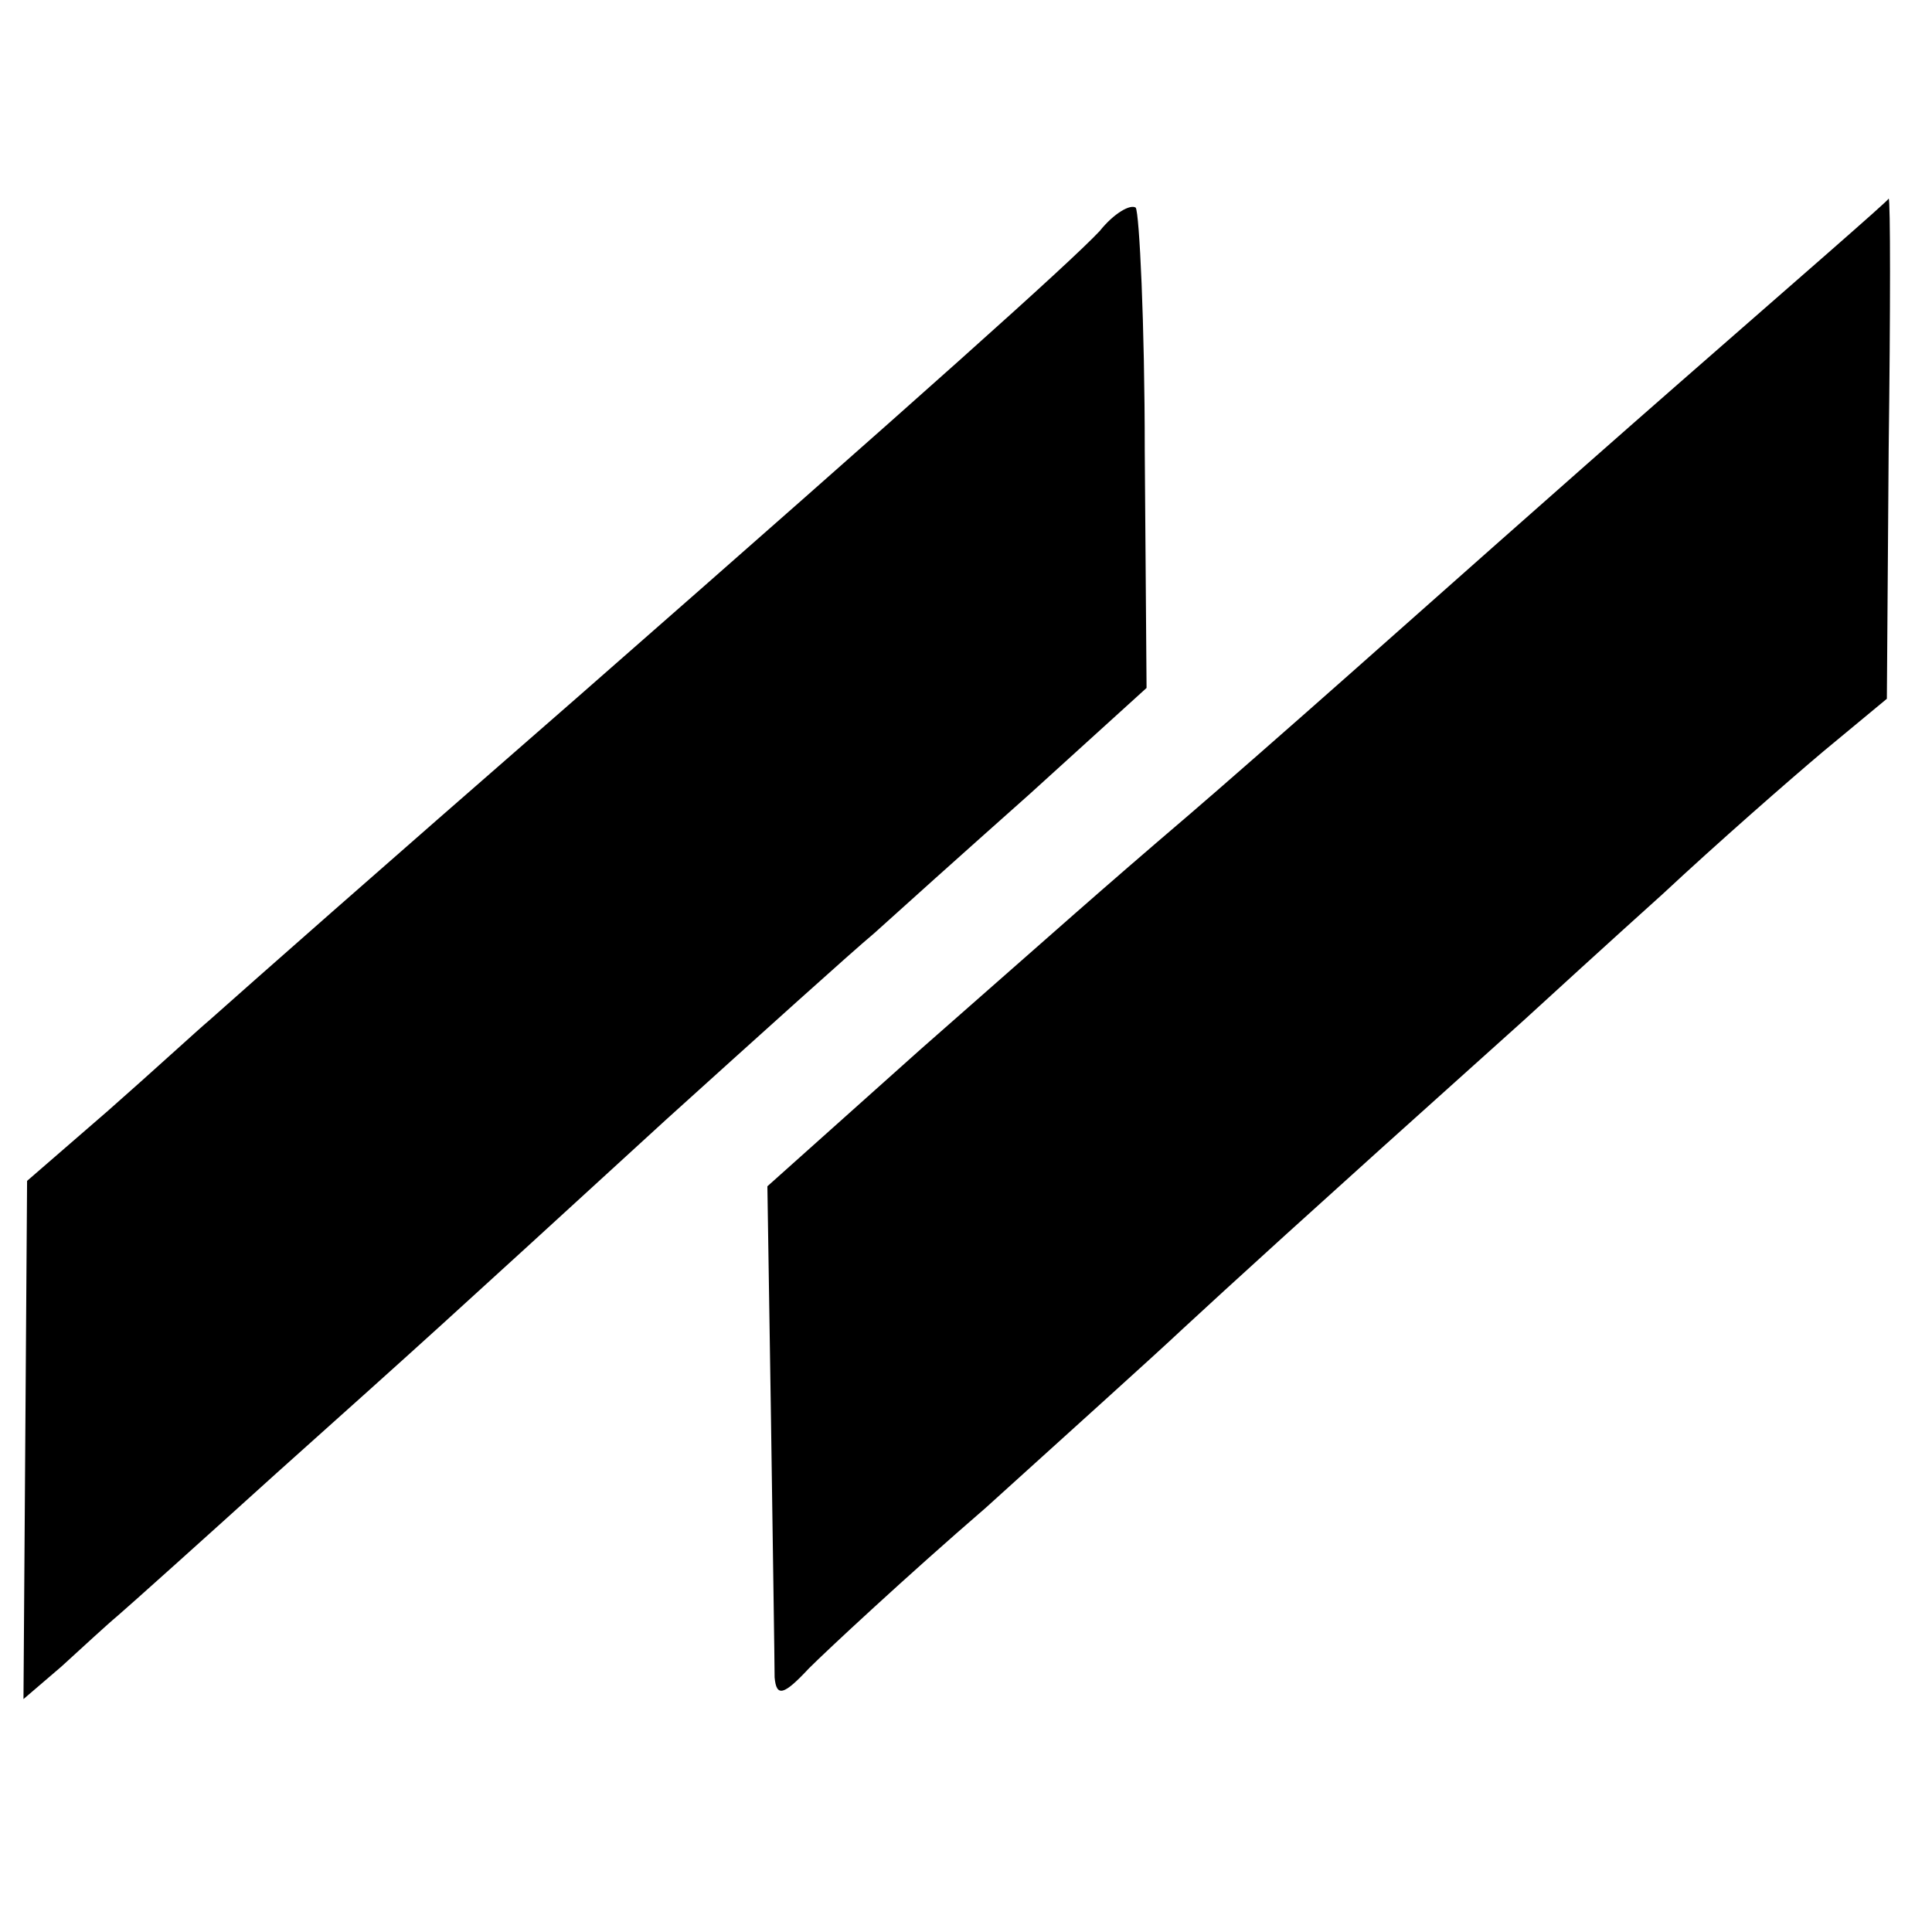
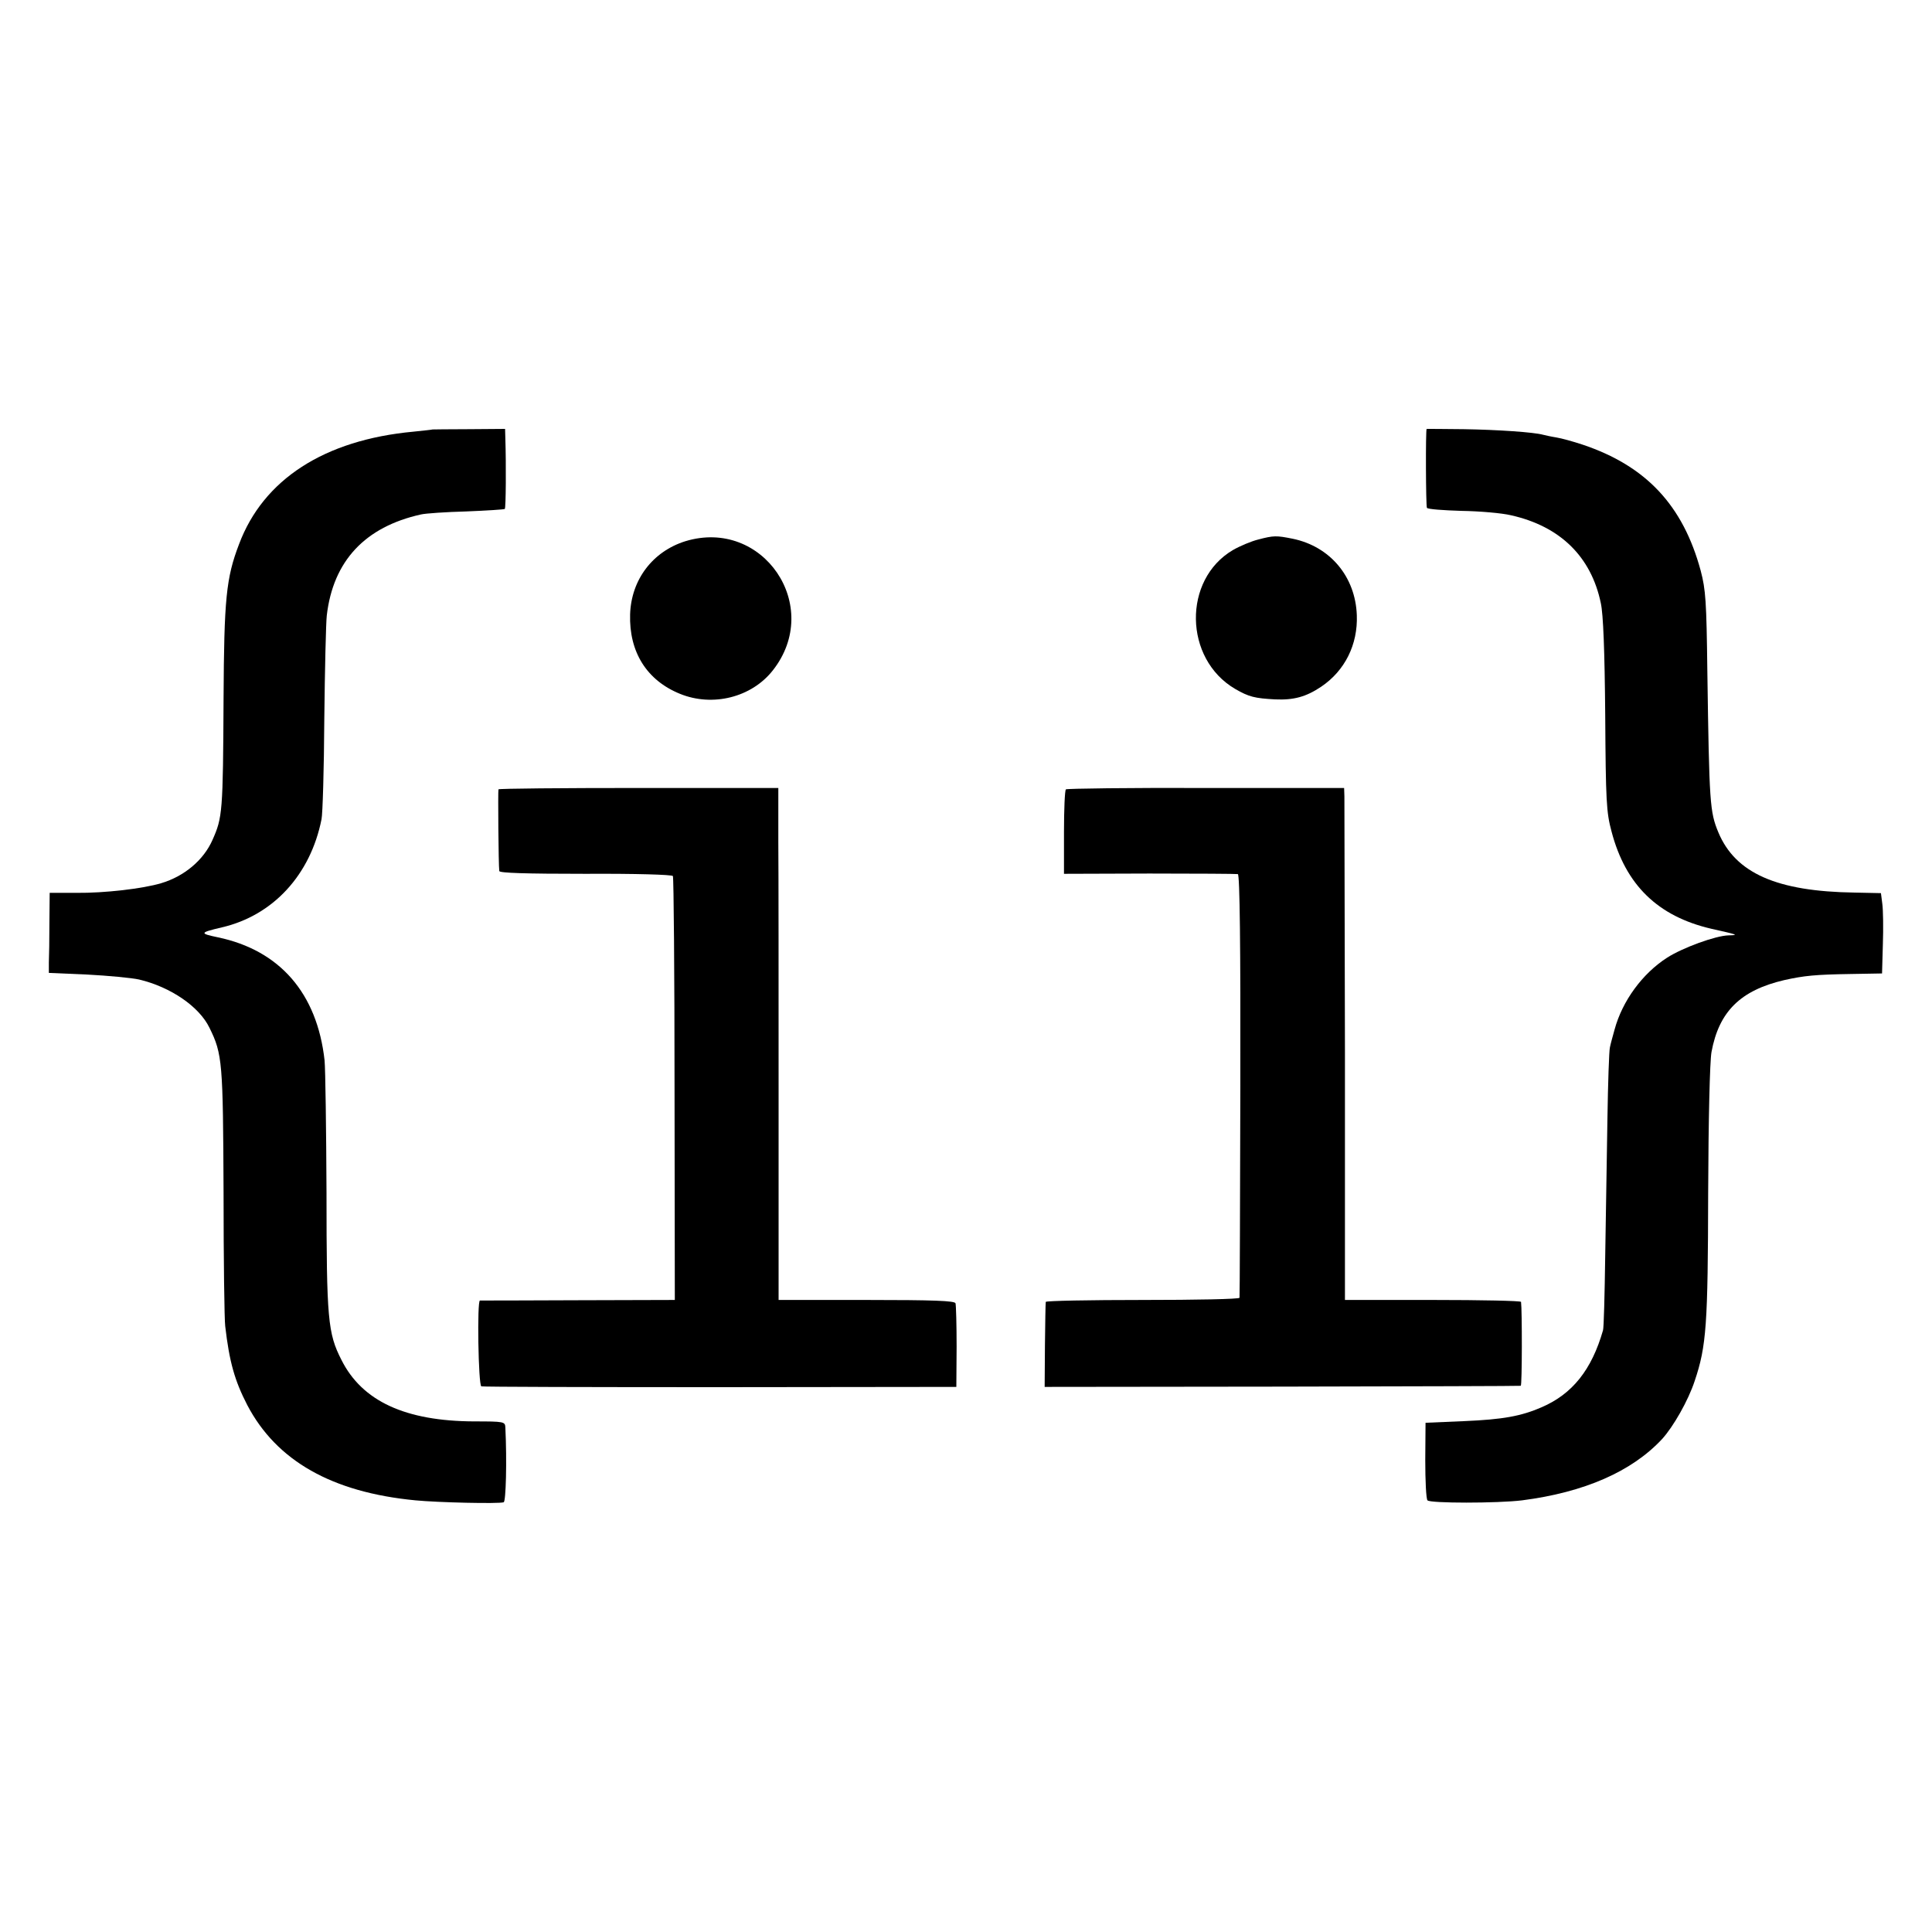
- <svg xmlns="http://www.w3.org/2000/svg" version="1.0" width="107pt" height="107pt" viewBox="0 0 107 107" preserveAspectRatio="xMidYMid meet">
-   <g transform="translate(0,107) scale(0.1,-0.1)" fill="#000000" stroke="none">
-     <path d="M609 942 c-17 -18 -95 -88 -289 -258 -117 -102 -177 -155 -204 -179 -6 -5 -31 -28 -56 -50 l-45 -39 -1 -144 -1 -143 21 18 c11 10 25 23 31 28 7 6 46 41 88 79 86 77 86 77 216 196 52 47 103 93 115 103 11 10 50 45 86 77 l65 59 -1 131 c0 71 -3 132 -5 135 -3 2 -12 -3 -20 -13z" />
-     <path d="M929 857 c-64 -56 -145 -128 -180 -159 -35 -31 -75 -66 -89 -78 -55 -47 -68 -59 -150 -131 l-85 -76 2 -129 c1 -71 2 -135 2 -143 1 -11 5 -10 19 5 10 10 54 51 98 89 43 39 92 83 109 99 26 24 63 58 189 171 12 11 47 43 77 70 30 28 70 63 89 79 l35 29 1 138 c1 77 1 139 0 139 0 -1 -53 -47 -117 -103z" />
+ <svg xmlns="http://www.w3.org/2000/svg" version="1.0" width="700pt" height="700pt" viewBox="0 0 700 700" preserveAspectRatio="xMidYMid meet">
+   <g transform="translate(0,700) scale(0.1,-0.1)" fill="#000000" stroke="none">
+     <path d="M1567 5444 c-1 -1 -32 -4 -69 -8 -323 -30 -544 -173 -632 -408 -47 -123 -54 -199 -56 -558 -2 -414 -4 -432 -40 -513 -32 -73 -102 -132 -186 -157 -67 -20 -205 -36 -307 -35 l-97 0 -1 -107 c0 -60 -1 -125 -2 -145 l0 -38 139 -6 c76 -4 161 -12 188 -18 114 -27 218 -98 255 -175 47 -95 49 -125 51 -596 0 -245 3 -463 6 -485 15 -129 34 -197 80 -286 106 -202 307 -316 609 -345 82 -8 302 -13 320 -7 8 3 12 149 6 271 -1 21 -4 22 -113 22 -249 1 -406 73 -481 223 -49 96 -54 147 -54 605 -1 232 -4 448 -7 480 -27 243 -162 399 -387 446 -67 14 -66 17 15 36 185 43 321 190 361 392 4 18 9 182 10 363 2 182 6 350 9 375 23 198 139 321 341 366 17 4 91 9 165 11 74 3 137 7 139 9 4 3 5 164 2 254 l-1 36 -131 -1 c-72 0 -131 -1 -132 -1z" />
+     <path d="M5169 5446 c-4 -3 -3 -279 1 -286 3 -5 59 -9 125 -11 66 -1 147 -8 180 -16 178 -40 290 -150 325 -318 9 -40 14 -174 16 -405 2 -312 4 -353 23 -423 51 -194 168 -307 361 -352 98 -22 101 -23 63 -24 -47 -1 -167 -45 -223 -81 -90 -58 -162 -157 -190 -260 -7 -25 -15 -54 -17 -65 -3 -11 -7 -128 -9 -260 -2 -132 -6 -355 -8 -495 -2 -140 -5 -262 -8 -270 -41 -143 -111 -231 -223 -279 -74 -32 -139 -44 -280 -50 l-140 -6 -1 -135 c0 -74 3 -140 8 -146 8 -11 254 -11 343 0 225 29 397 104 507 222 41 45 95 140 118 210 43 127 48 205 49 682 1 270 6 475 12 510 27 147 105 224 264 261 72 16 113 20 240 22 l114 2 3 106 c2 58 1 124 -2 146 l-5 39 -95 2 c-282 4 -432 70 -494 218 -31 75 -33 103 -40 586 -3 250 -6 294 -24 362 -64 237 -198 380 -428 457 -33 11 -76 23 -95 26 -19 3 -41 8 -49 10 -33 9 -162 18 -287 20 -73 1 -134 1 -134 1z" />
+     <path d="M2483 5039 c-118 -37 -196 -139 -200 -265 -4 -136 60 -239 181 -288 118 -48 259 -13 336 85 183 232 -35 554 -317 468z" />
+     <path d="M4558 5045 c-24 -6 -65 -23 -91 -38 -182 -107 -178 -394 8 -503 50 -29 71 -34 145 -38 67 -3 112 9 167 46 86 58 133 153 129 259 -5 140 -97 249 -232 277 -60 12 -69 12 -126 -3z" />
+     <path d="M1806 4140 c-2 -5 0 -275 3 -296 1 -7 95 -10 312 -10 181 1 313 -3 317 -8 3 -5 6 -353 6 -773 l1 -763 -350 -1 c-192 -1 -353 -1 -356 -1 -11 1 -6 -307 5 -311 6 -2 396 -3 866 -3 l855 1 1 145 c0 80 -2 151 -4 158 -3 9 -77 12 -323 12 l-318 0 0 733 c0 402 0 820 -1 927 l0 195 -506 0 c-278 0 -507 -2 -508 -5z" />
+     <path d="M3862 4140 c-4 -3 -7 -73 -7 -156 l0 -150 310 1 c171 0 315 -1 320 -2 7 -2 10 -262 9 -766 -1 -419 -2 -765 -3 -769 0 -5 -158 -8 -351 -8 -192 0 -350 -3 -351 -7 -1 -5 -2 -76 -3 -158 l-1 -150 860 1 c473 1 862 2 865 3 5 1 5 276 1 304 0 4 -144 7 -319 7 l-319 0 0 898 c-1 493 -2 911 -2 927 l-1 30 -500 0 c-276 1 -504 -2 -508 -5z" />
  </g>
</svg>
